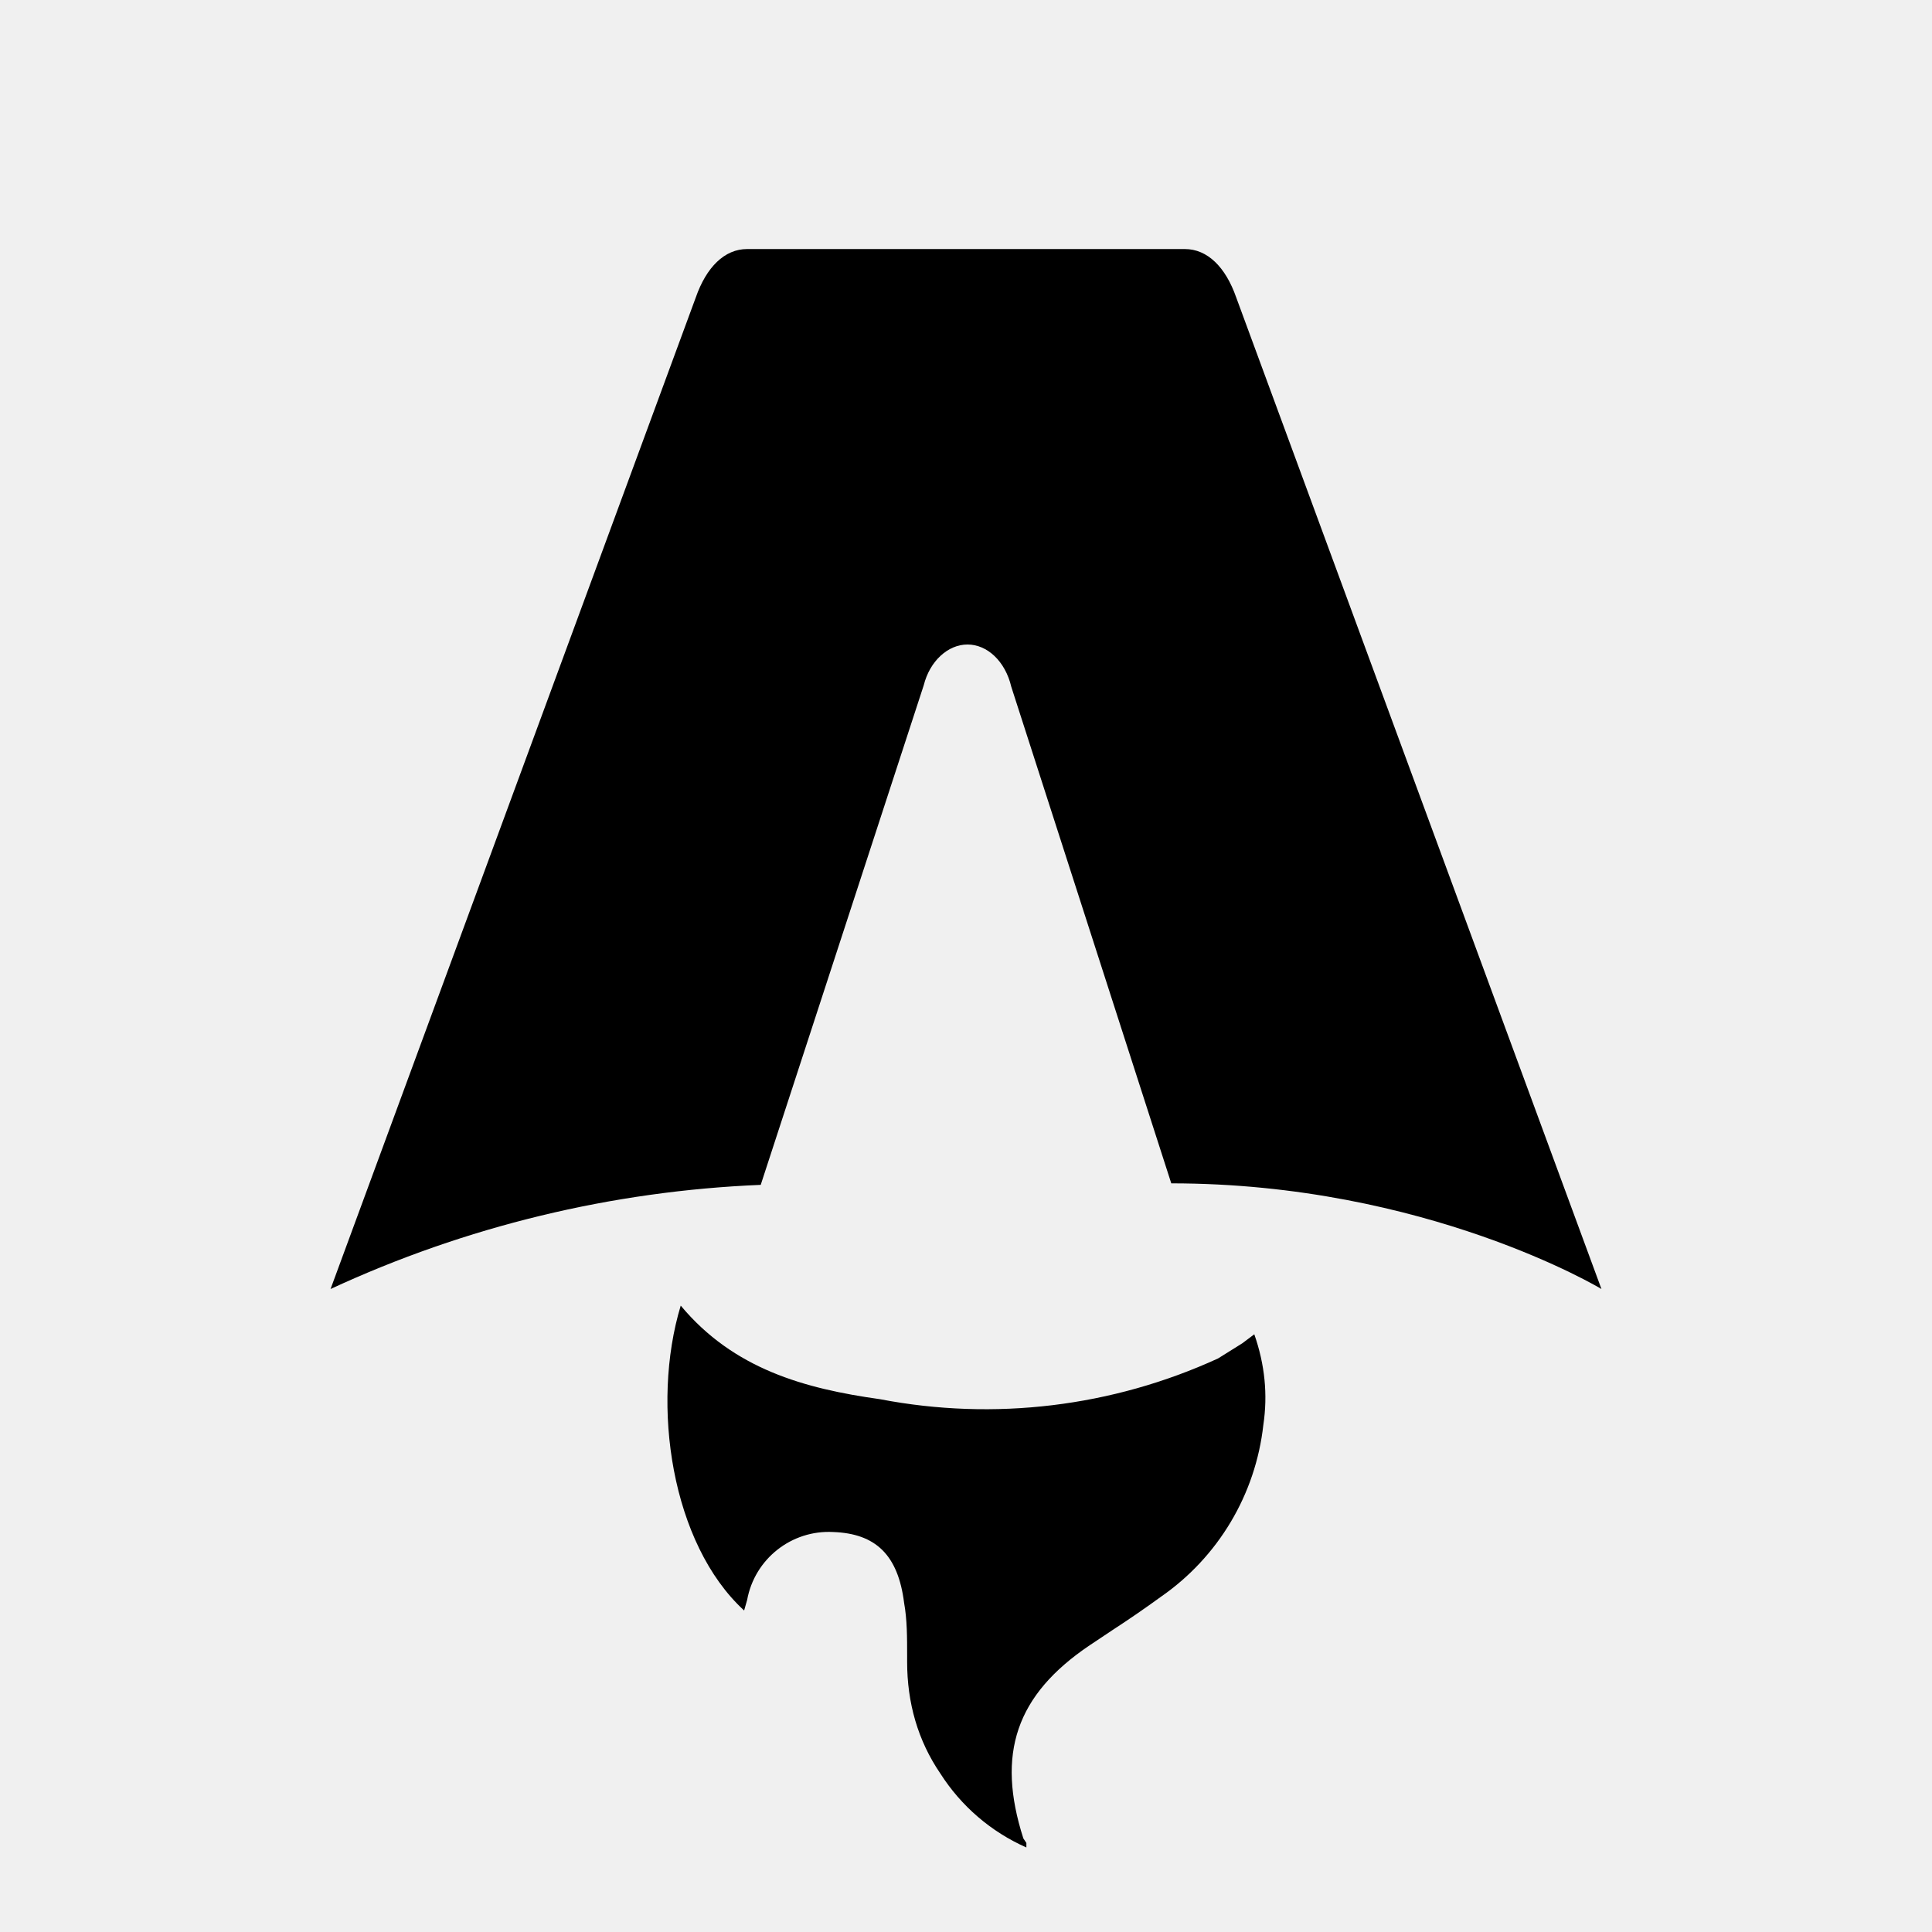
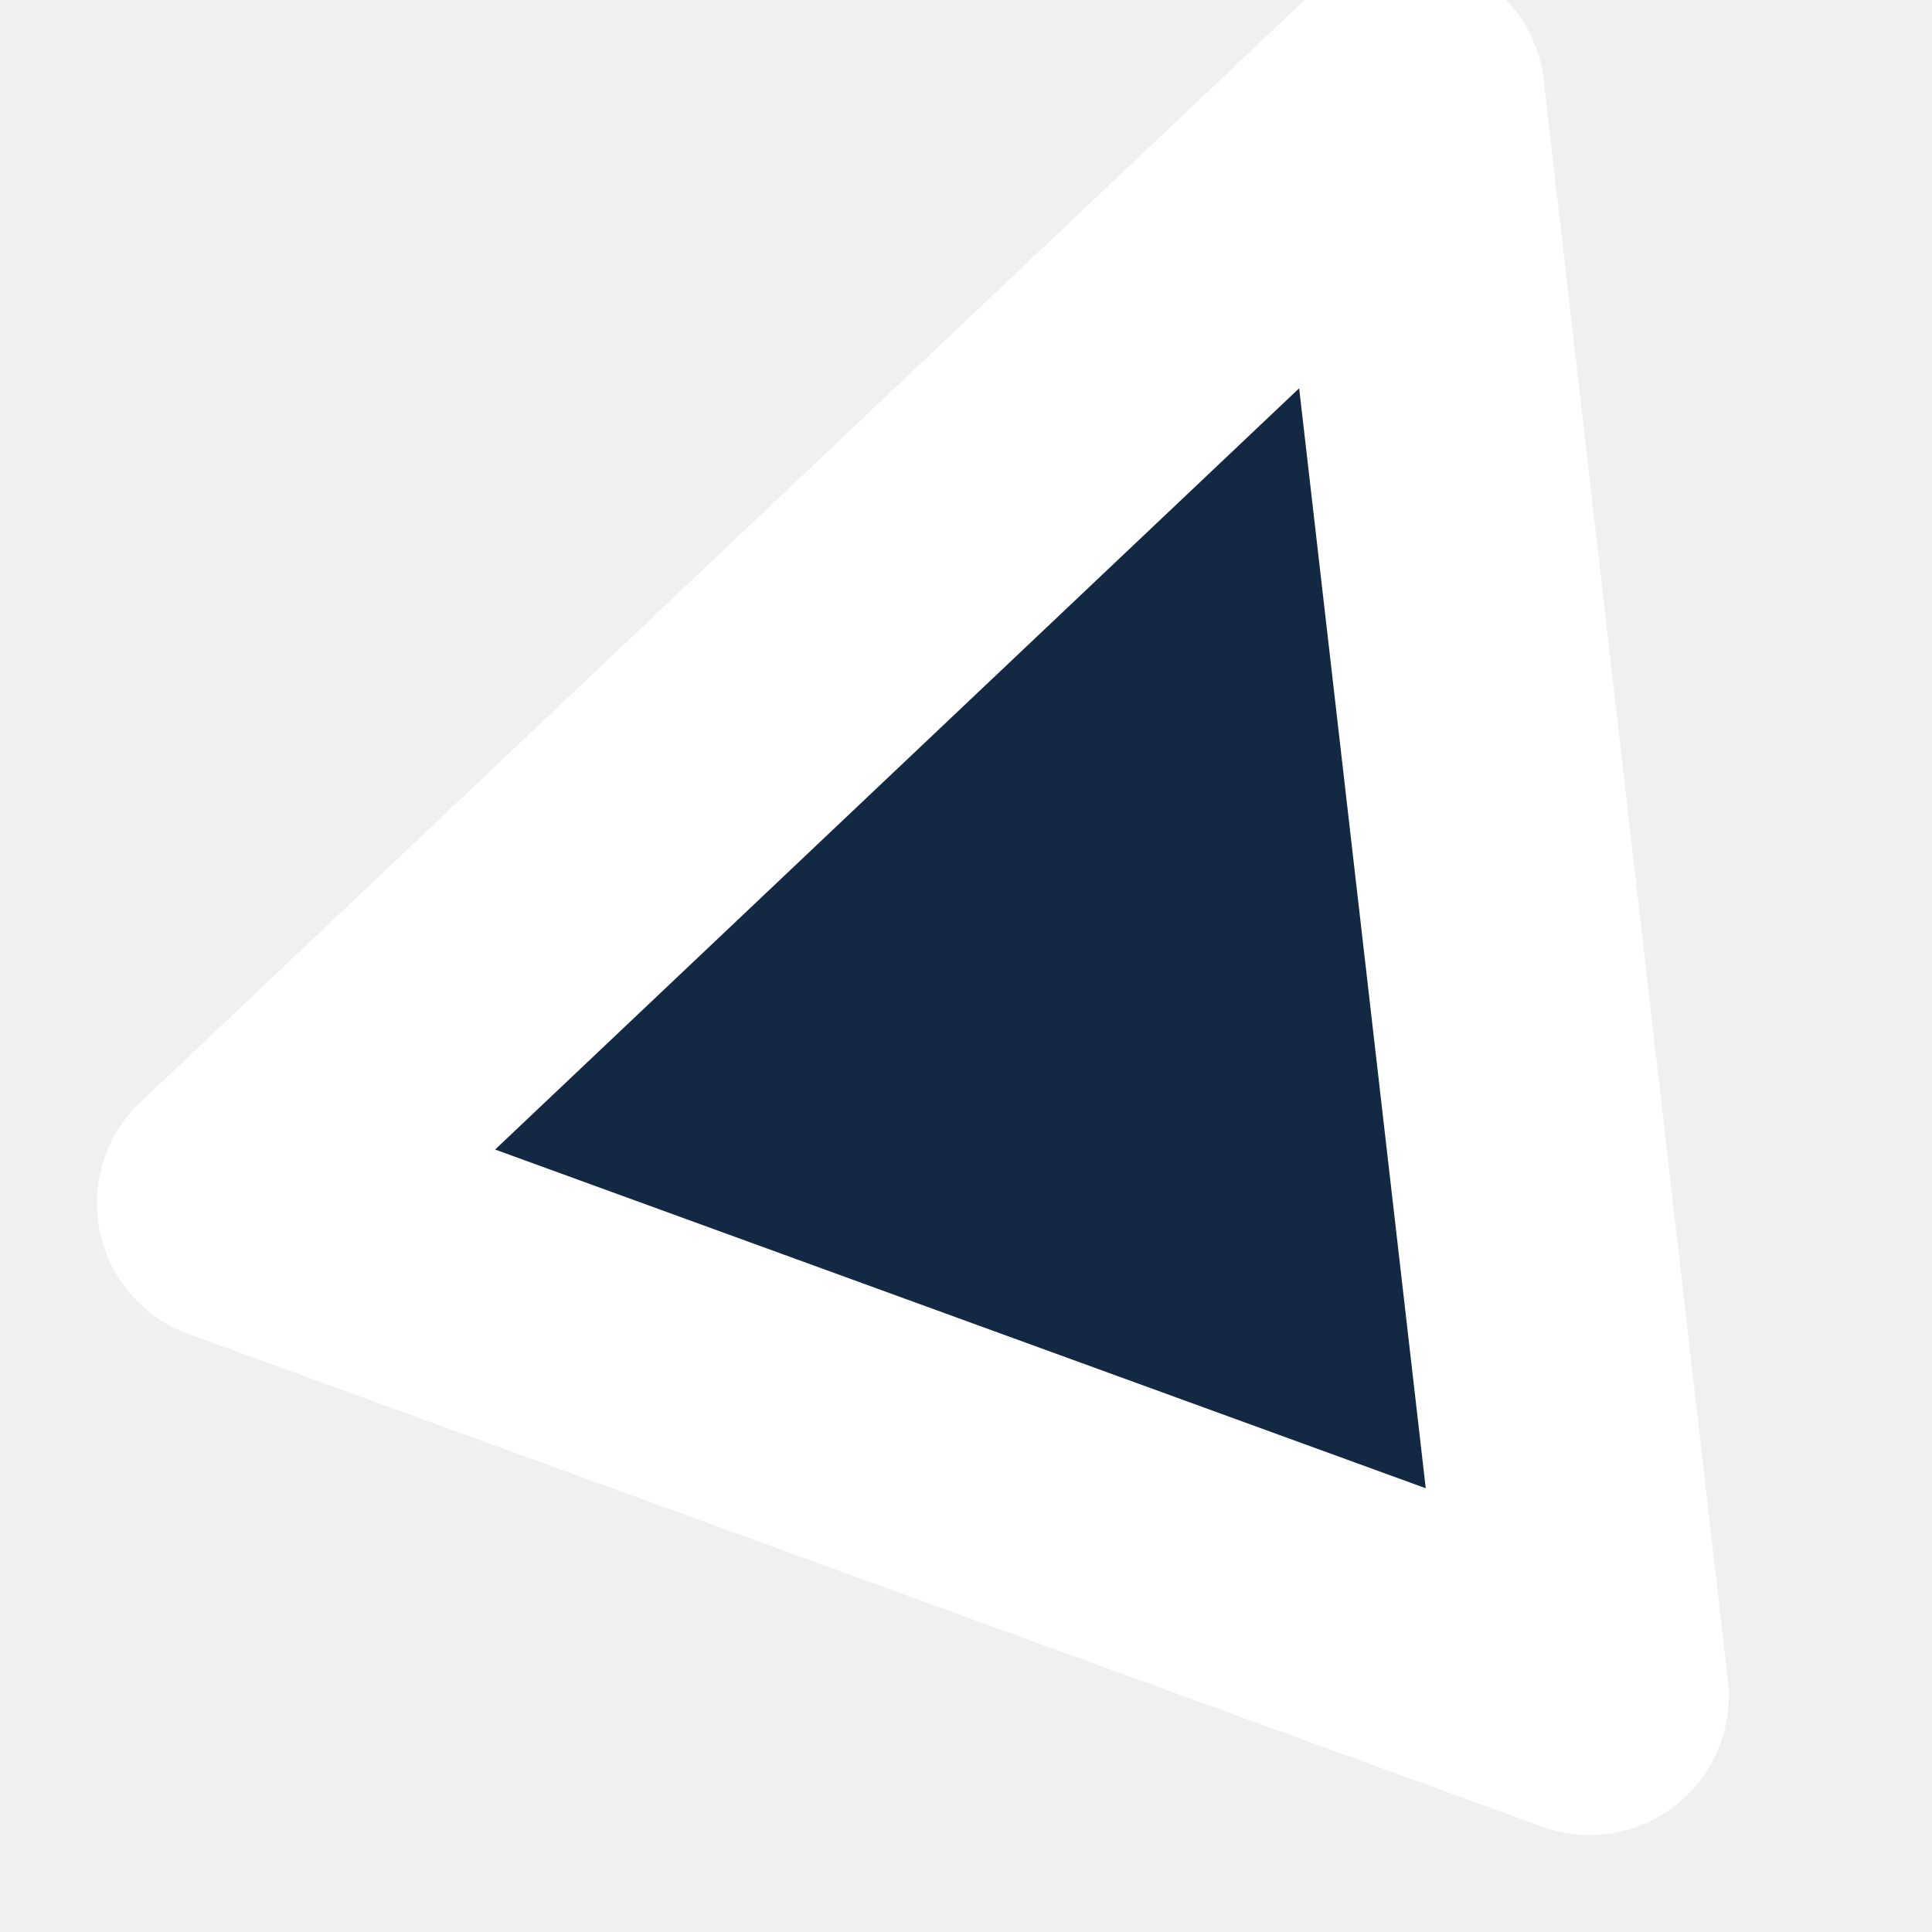
- <svg xmlns="http://www.w3.org/2000/svg" fill="none" viewBox="0 0 128 128">
-   <path d="M50.4 78.5a75.1 75.1 0 0 0-28.5 6.9l24.2-65.7c.7-2 1.9-3.2 3.4-3.2h29c1.5 0 2.7 1.2 3.4 3.2l24.2 65.7s-11.6-7-28.5-7L67 45.5c-.4-1.7-1.6-2.8-2.9-2.8-1.3 0-2.5 1.1-2.9 2.7L50.4 78.5Zm-1.1 28.2Zm-4.2-20.2c-2 6.6-.6 15.8 4.2 20.2a17.5 17.5 0 0 1 .2-.7 5.5 5.5 0 0 1 5.7-4.5c2.8.1 4.3 1.5 4.7 4.7.2 1.1.2 2.3.2 3.5v.4c0 2.7.7 5.2 2.2 7.4a13 13 0 0 0 5.7 4.9v-.3l-.2-.3c-1.8-5.6-.5-9.5 4.4-12.8l1.5-1a73 73 0 0 0 3.2-2.2 16 16 0 0 0 6.8-11.4c.3-2 .1-4-.6-6l-.8.6-1.6 1a37 37 0 0 1-22.4 2.7c-5-.7-9.7-2-13.2-6.2Z" />
-   <style>
-         path { fill: #000; }
-         @media (prefers-color-scheme: dark) {
-             path { fill: #FFF; }
-         }
-     </style>
+ <svg xmlns="http://www.w3.org/2000/svg" width="100" height="100" viewBox="0 0 100 100">
+   <polygon points="50,3.4 96.6,96.6 3.4,96.6" fill="#132843" stroke="white" stroke-width="18" stroke-linejoin="round" transform="translate(+20, 0) scale(0.8) rotate(20 50 50)" />
</svg>
